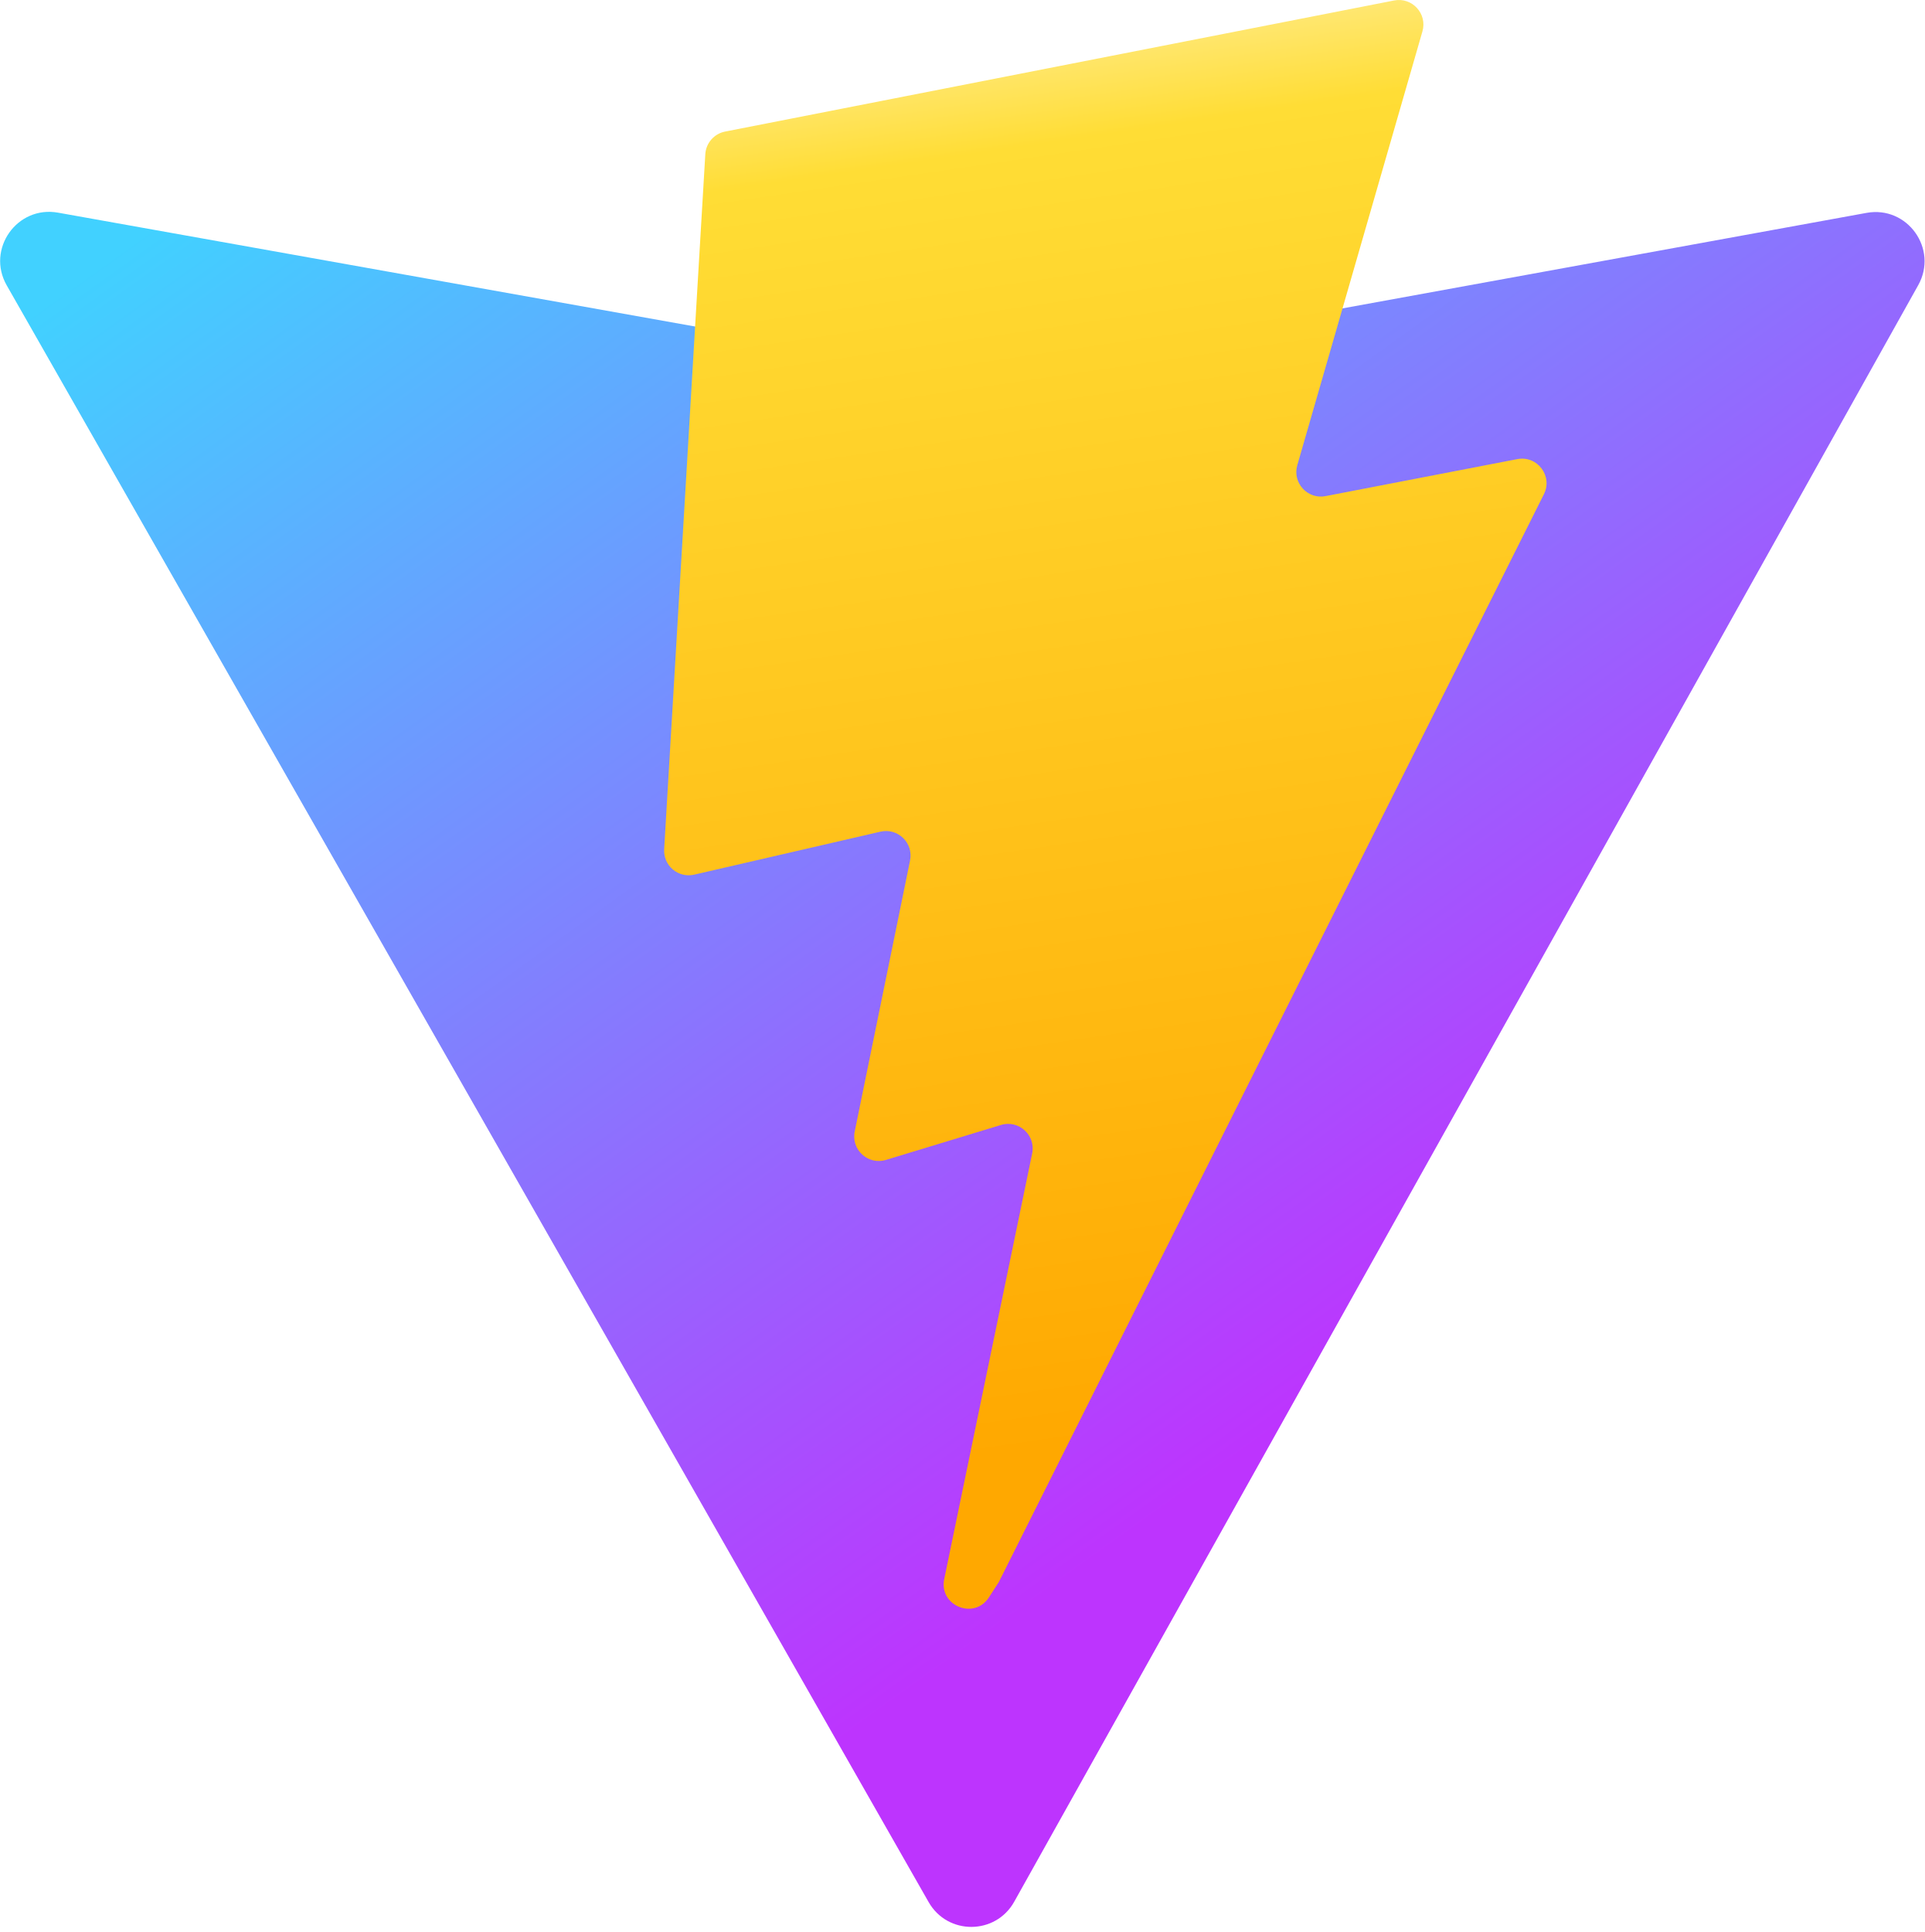
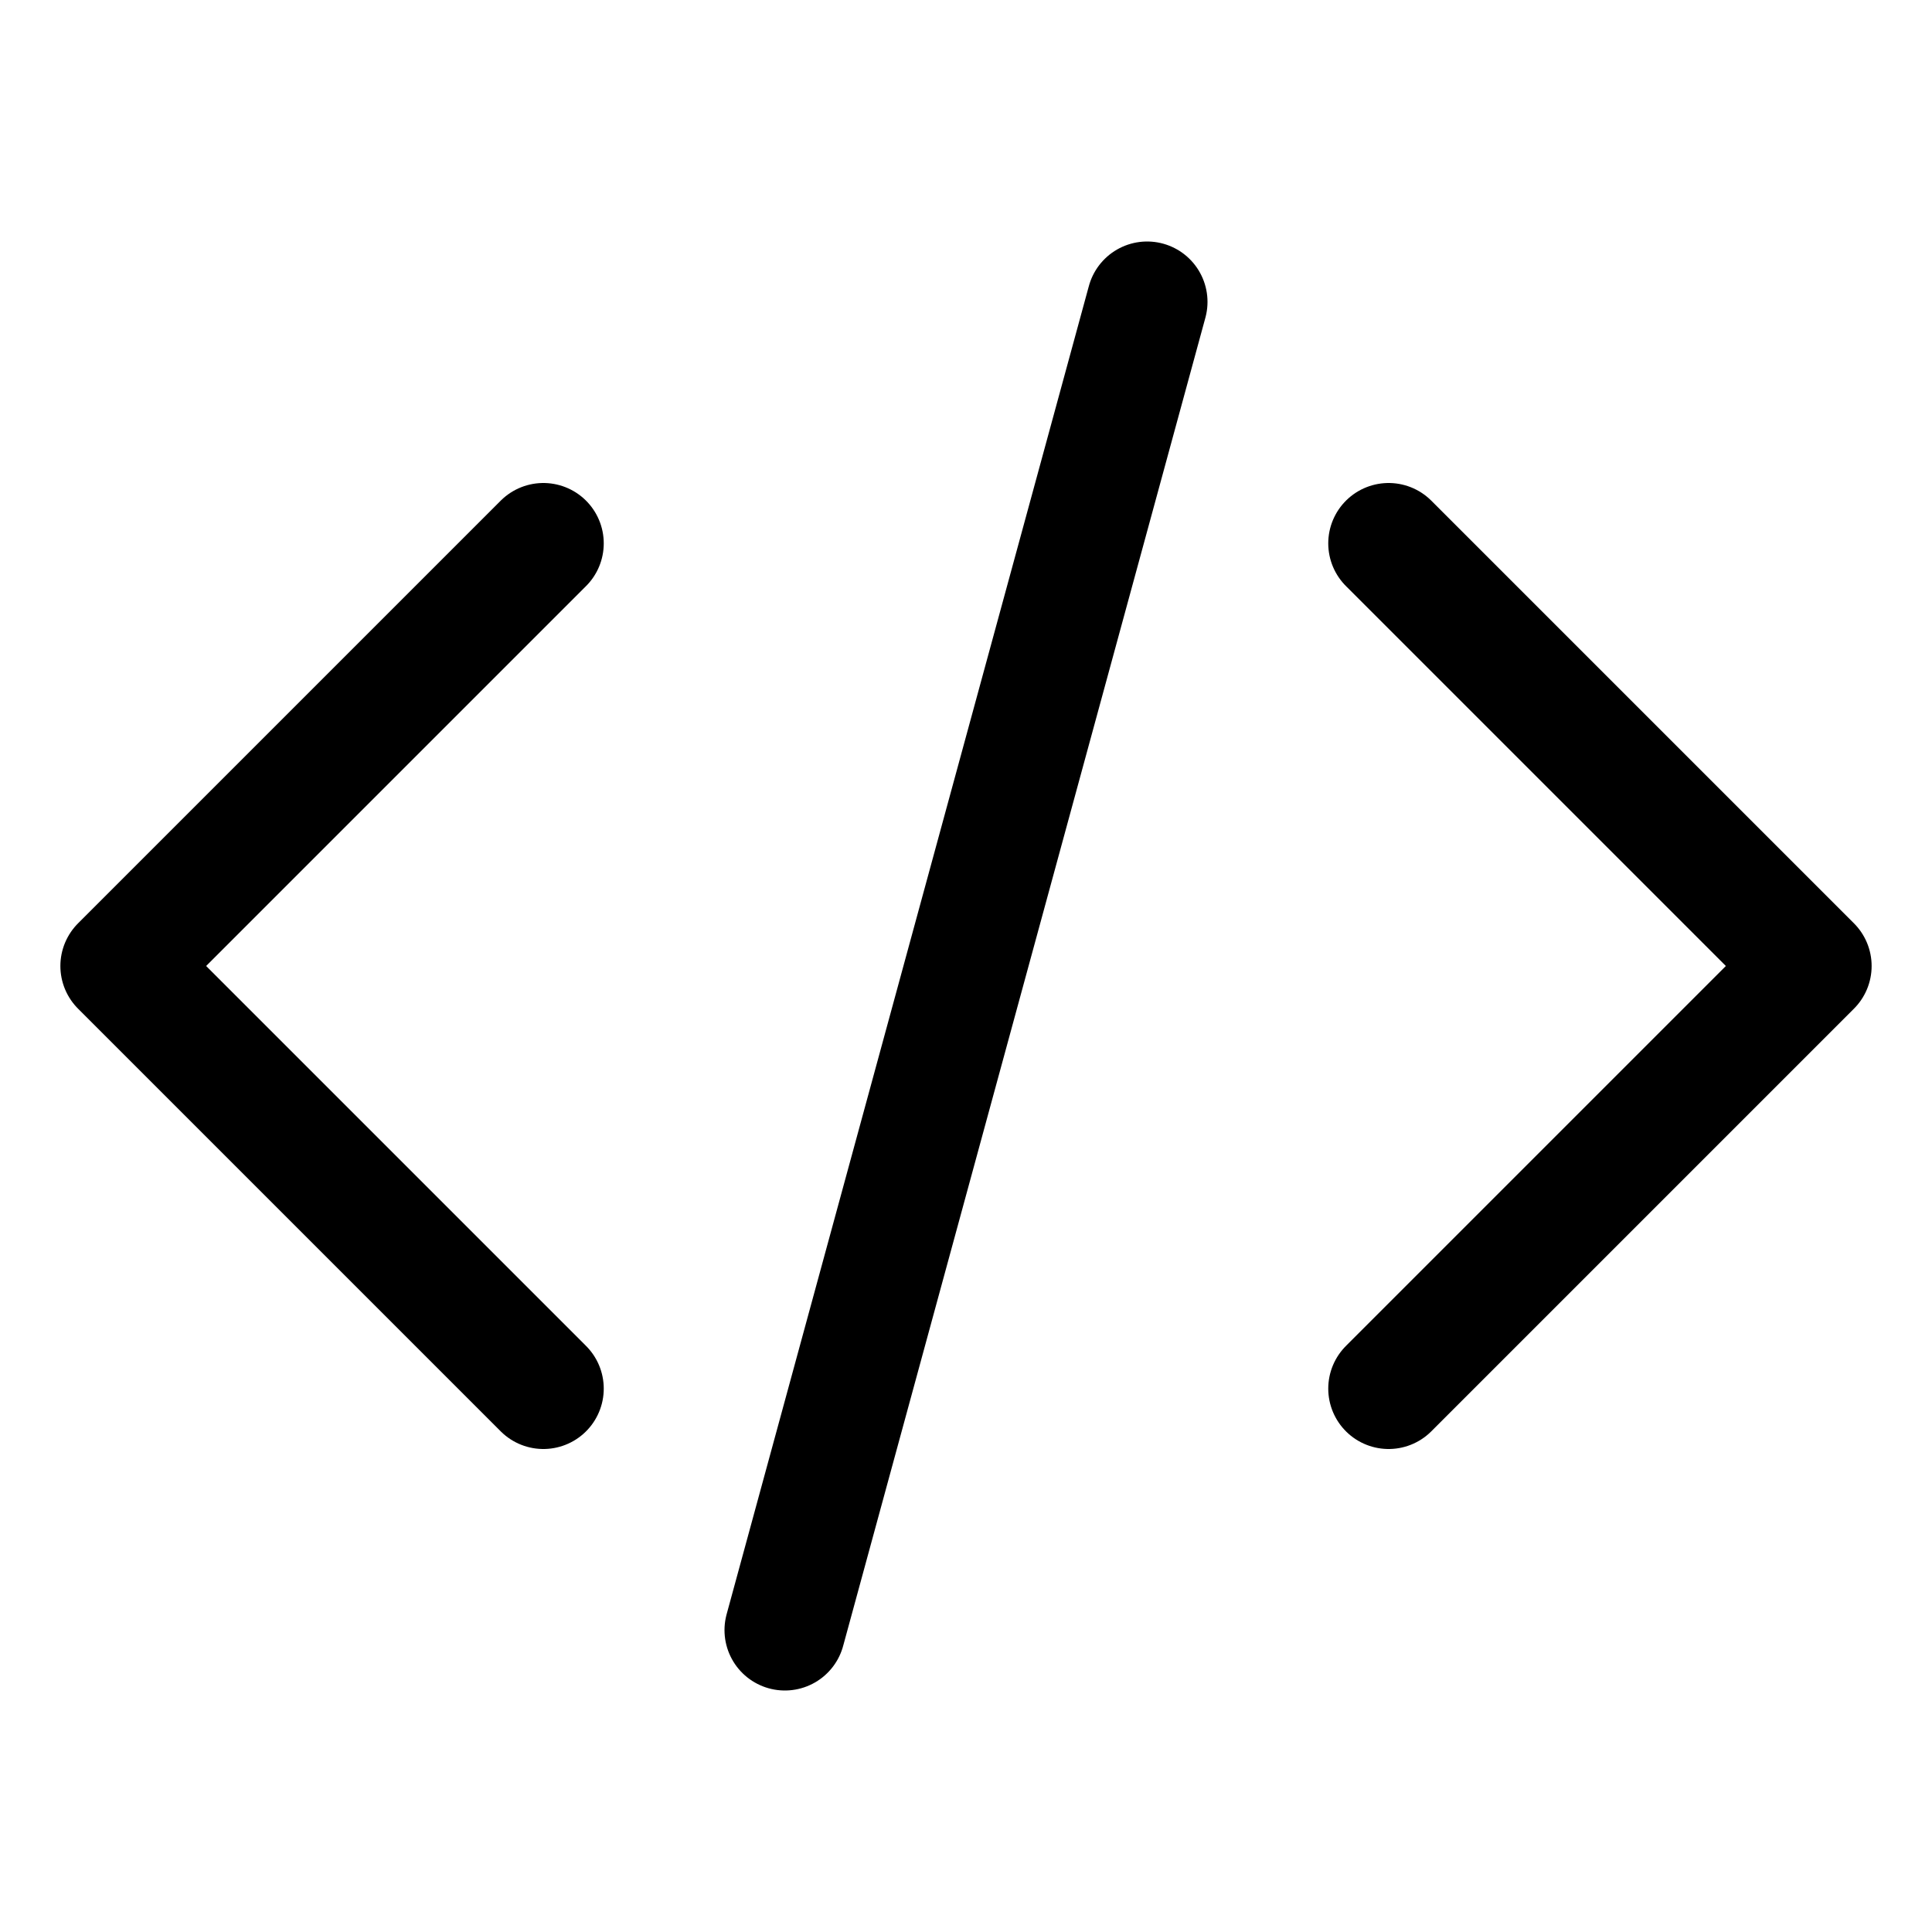
- <svg xmlns="http://www.w3.org/2000/svg" aria-hidden="true" role="img" class="iconify iconify--logos" width="31.88" height="32" preserveAspectRatio="xMidYMid meet" viewBox="0 0 256 257">
-   <defs>
-     <linearGradient id="IconifyId1813088fe1fbc01fb466" x1="-.828%" x2="57.636%" y1="7.652%" y2="78.411%">
-       <stop offset="0%" stop-color="#41D1FF" />
-       <stop offset="100%" stop-color="#BD34FE" />
-     </linearGradient>
-     <linearGradient id="IconifyId1813088fe1fbc01fb467" x1="43.376%" x2="50.316%" y1="2.242%" y2="89.03%">
-       <stop offset="0%" stop-color="#FFEA83" />
-       <stop offset="8.333%" stop-color="#FFDD35" />
-       <stop offset="100%" stop-color="#FFA800" />
-     </linearGradient>
-   </defs>
-   <path fill="url(#IconifyId1813088fe1fbc01fb466)" d="M255.153 37.938L134.897 252.976c-2.483 4.44-8.862 4.466-11.382.048L.875 37.958c-2.746-4.814 1.371-10.646 6.827-9.67l120.385 21.517a6.537 6.537 0 0 0 2.322-.004l117.867-21.483c5.438-.991 9.574 4.796 6.877 9.62Z" />
-   <path fill="url(#IconifyId1813088fe1fbc01fb467)" d="M185.432.063L96.44 17.501a3.268 3.268 0 0 0-2.634 3.014l-5.474 92.456a3.268 3.268 0 0 0 3.997 3.378l24.777-5.718c2.318-.535 4.413 1.507 3.936 3.838l-7.361 36.047c-.495 2.426 1.782 4.5 4.151 3.78l15.304-4.649c2.372-.72 4.652 1.36 4.15 3.788l-11.698 56.621c-.732 3.542 3.979 5.473 5.943 2.437l1.313-2.028l72.516-144.72c1.215-2.423-.88-5.186-3.54-4.672l-25.505 4.922c-2.396.462-4.435-1.77-3.759-4.114l16.646-57.705c.677-2.35-1.37-4.583-3.769-4.113Z" />
+ <svg xmlns="http://www.w3.org/2000/svg" fill="none" viewBox="0 0 24 24" stroke-width="1.5" stroke="currentColor" class="w-6 h-6">
+   <path stroke-linecap="round" stroke-linejoin="round" d="M17.25 6.75L22.5 12l-5.25 5.25m-10.5 0L1.5 12l5.25-5.25m7.5-3l-4.5 16.5" />
</svg>
